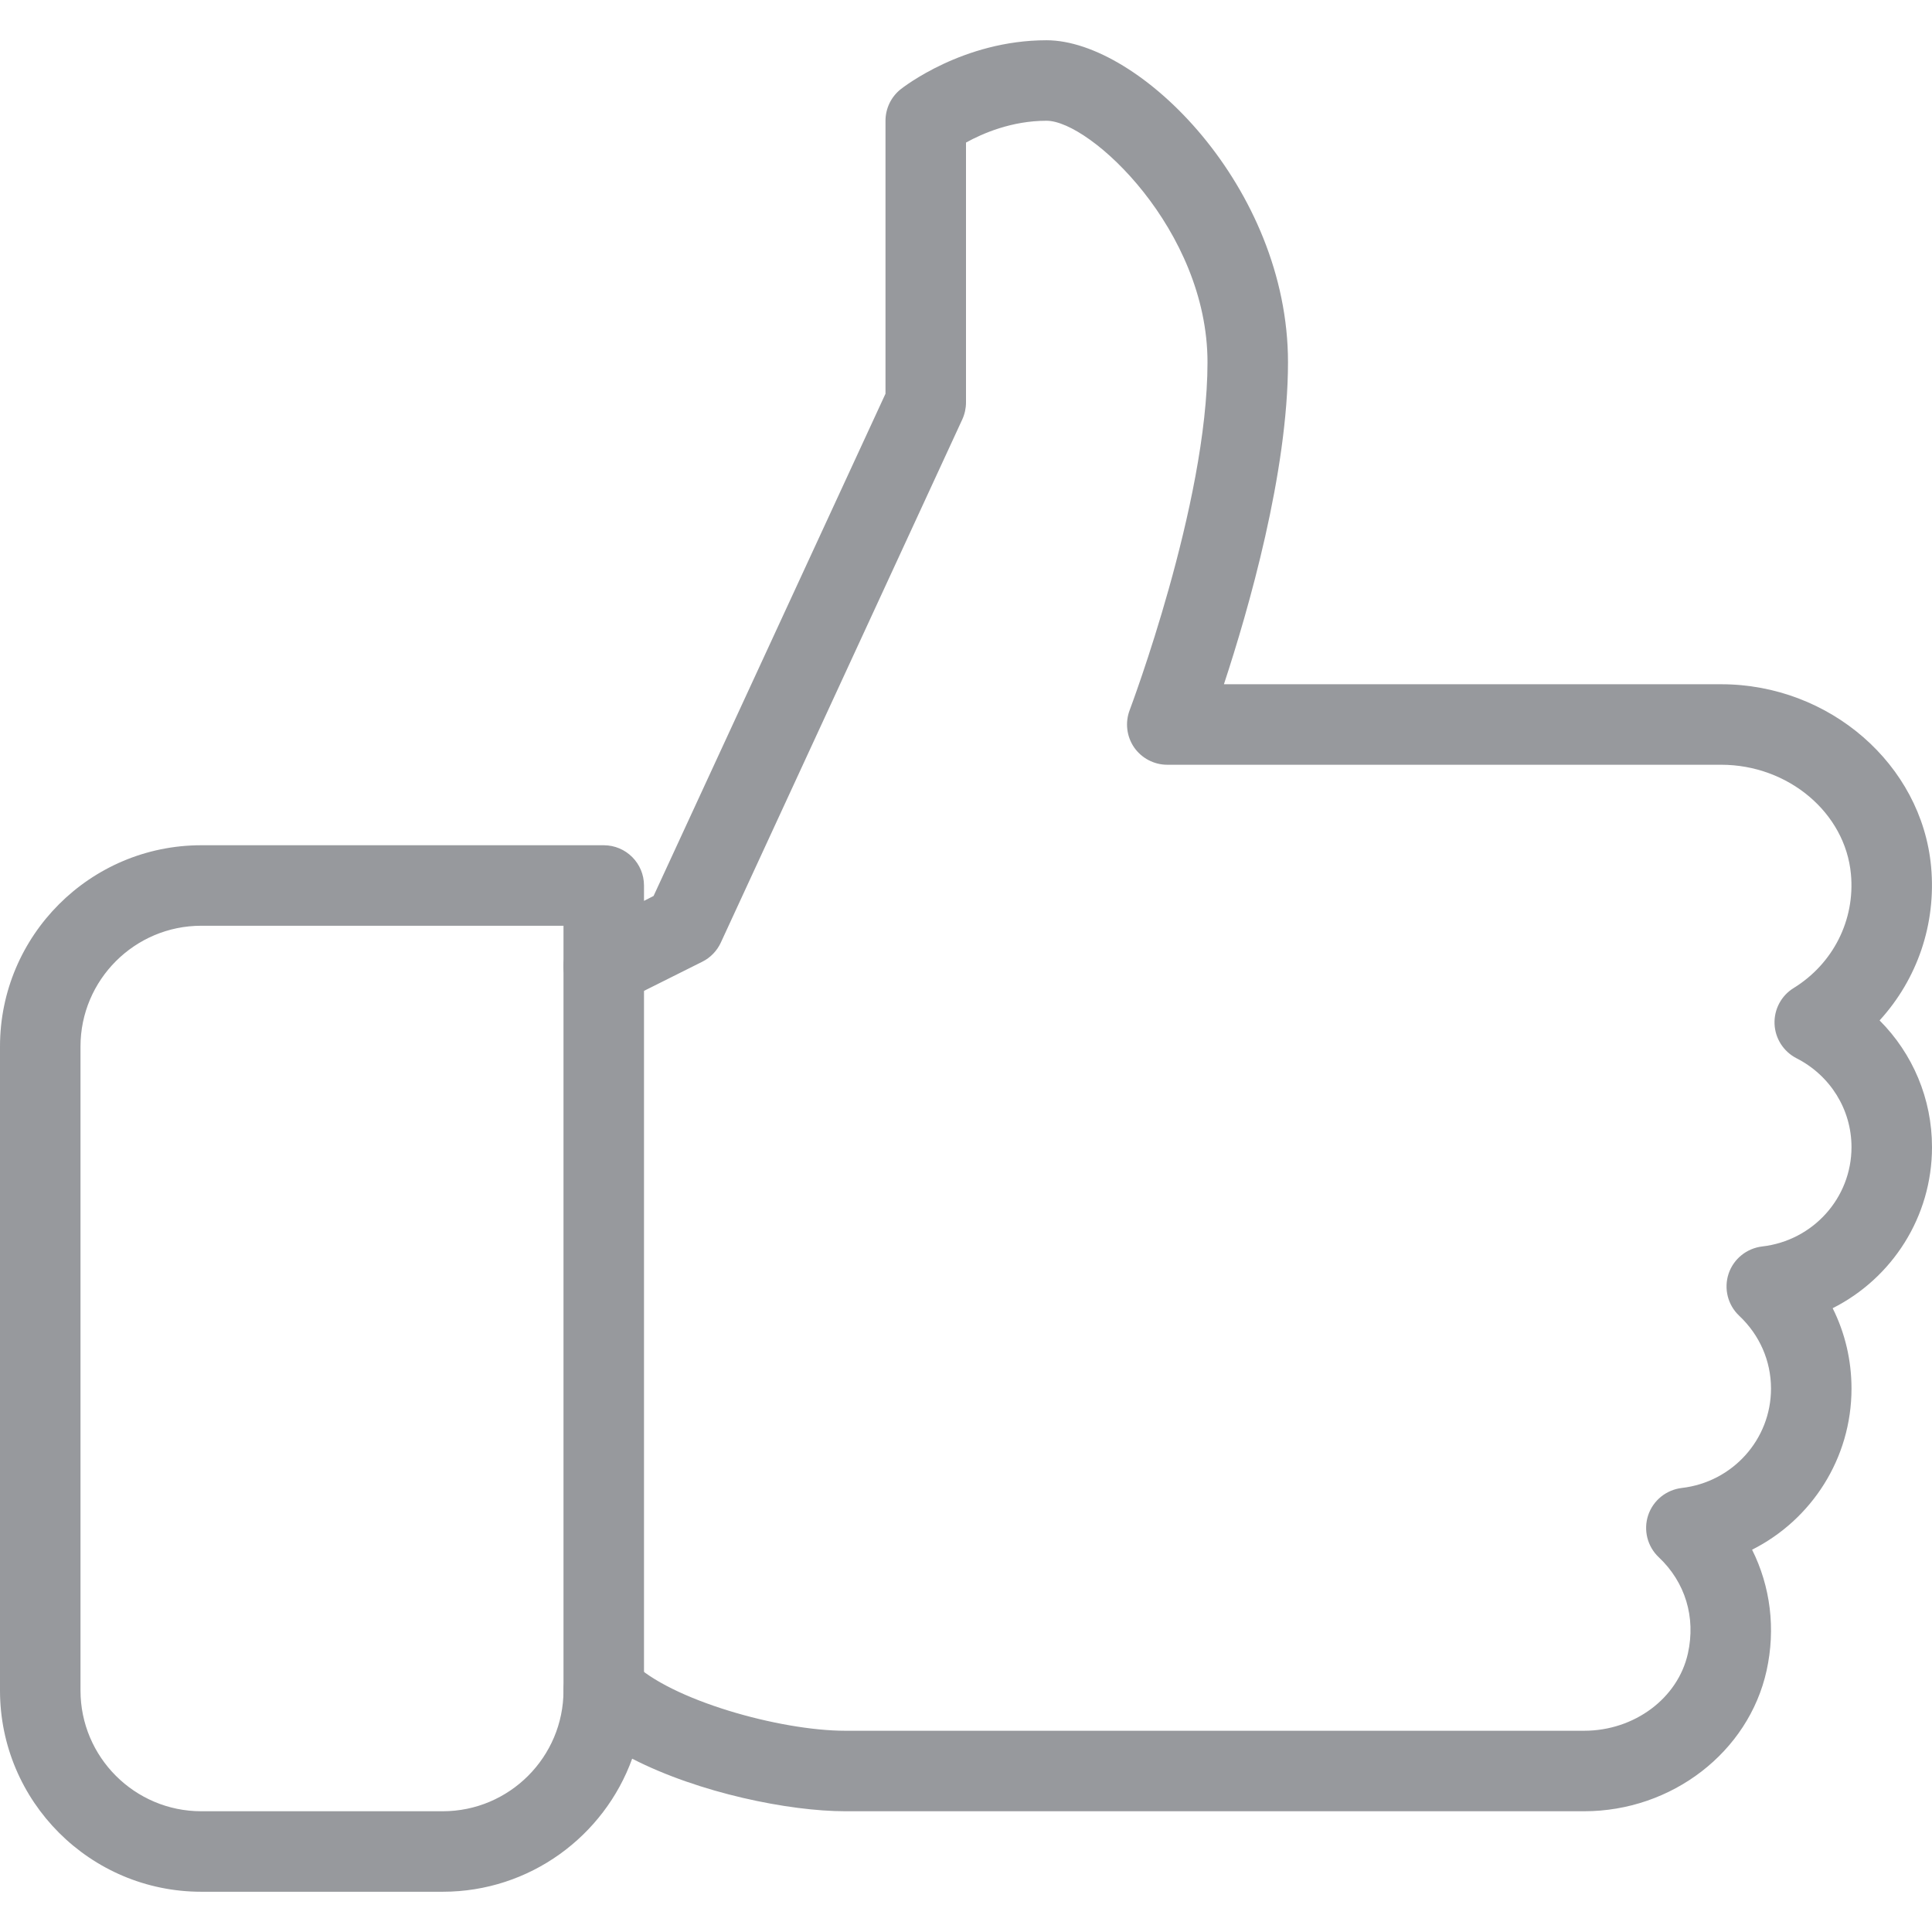
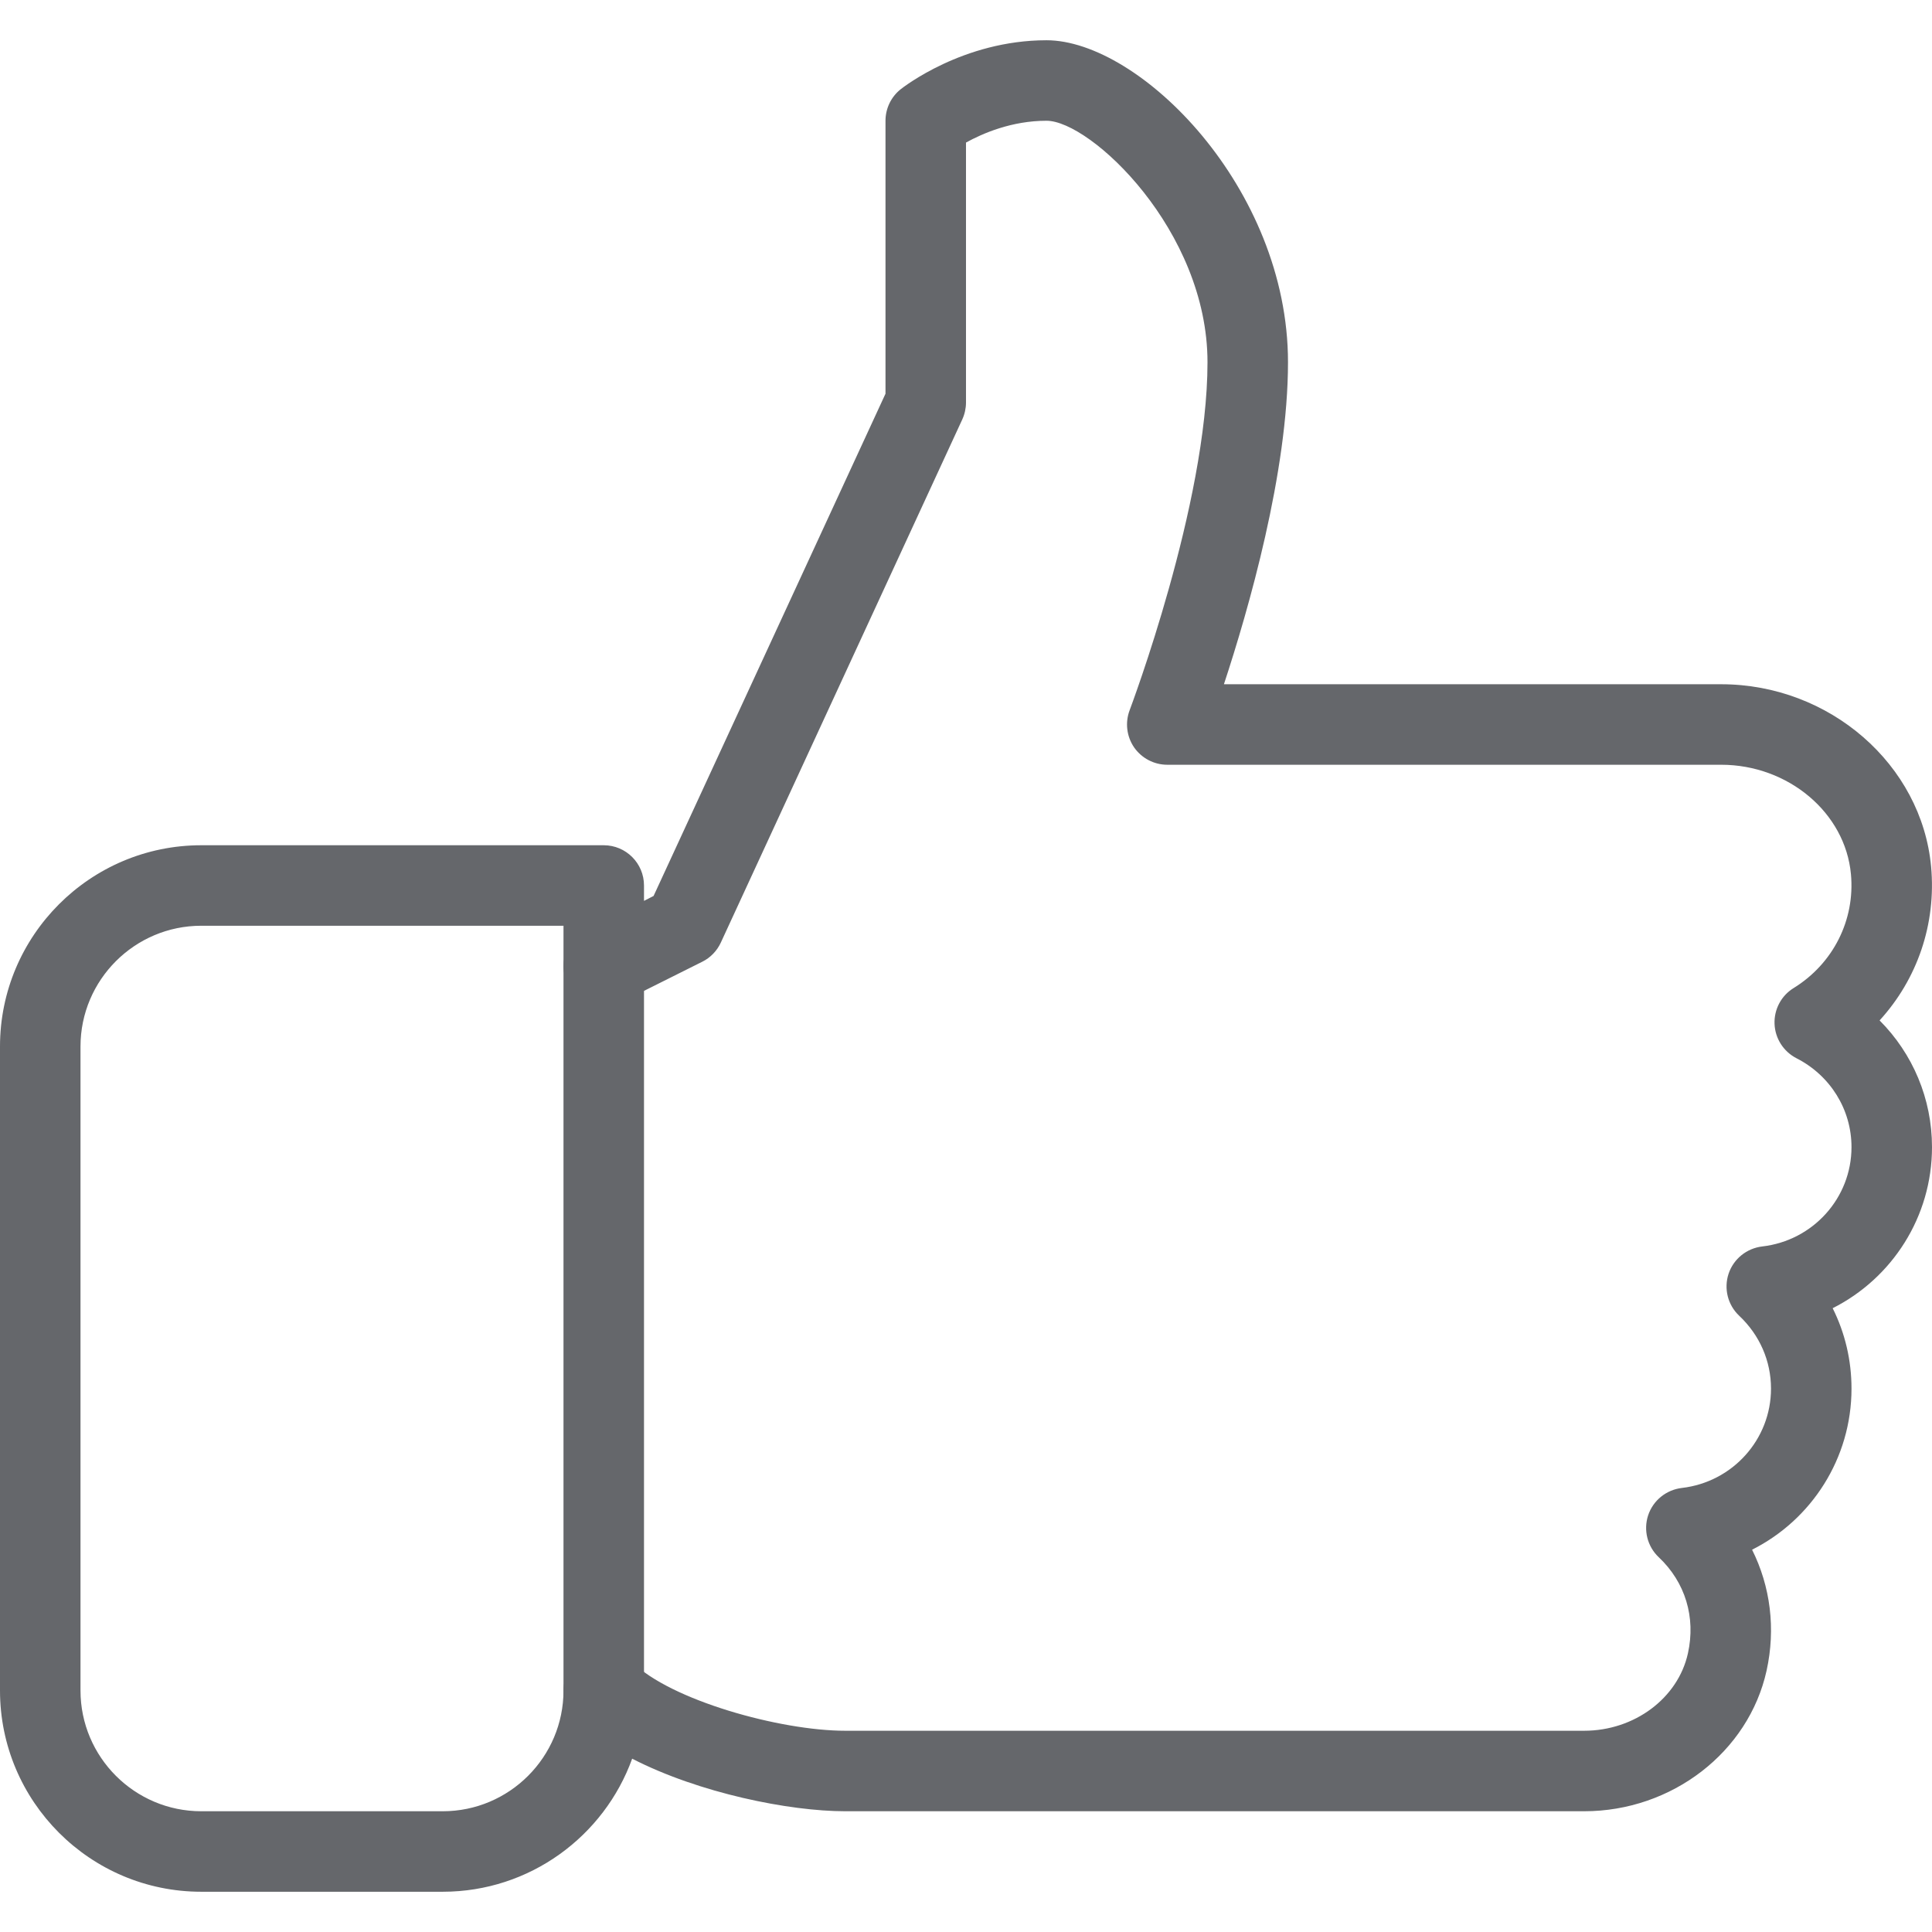
- <svg xmlns="http://www.w3.org/2000/svg" version="1.1" id="Capa_1" x="0px" y="0px" viewBox="0 0 512 512" style="enable-background:new 0 0 512 512;" xml:space="preserve" fill="#97999D">
+ <svg xmlns="http://www.w3.org/2000/svg" version="1.1" id="Capa_1" x="0px" y="0px" viewBox="0 0 512 512" style="enable-background:new 0 0 512 512;" xml:space="preserve" fill="#65676B">
  <g>
    <g>
      <path d="M512,304c0-12.821-5.099-24.768-13.888-33.579c9.963-10.901,15.04-25.515,13.653-40.725    c-2.496-27.115-26.923-48.363-55.637-48.363H324.352c6.528-19.819,16.981-56.149,16.981-85.333c0-46.272-39.317-85.333-64-85.333    c-22.144,0-37.995,12.48-38.656,12.992c-2.539,2.027-4.011,5.099-4.011,8.341v72.341L173.205,237.44l-2.539,1.301v-4.075    c0-5.888-4.779-10.667-10.667-10.667H53.333C23.915,224,0,247.915,0,277.333V448c0,29.419,23.915,53.333,53.333,53.333h64    c23.061,0,42.773-14.72,50.197-35.264C185.28,475.2,209.173,480,224,480h195.819c23.232,0,43.563-15.659,48.341-37.248    c2.453-11.136,1.024-22.336-3.84-32.064c15.744-7.915,26.347-24.192,26.347-42.688c0-7.552-1.728-14.784-4.992-21.312    C501.419,338.752,512,322.496,512,304z M467.008,330.325c-4.117,0.491-7.595,3.285-8.917,7.232    c-1.301,3.947-0.213,8.277,2.816,11.136c5.419,5.099,8.427,11.968,8.427,19.307c0,13.461-10.176,24.768-23.637,26.325    c-4.117,0.491-7.595,3.285-8.917,7.232c-1.301,3.947-0.213,8.277,2.816,11.136c7.019,6.613,9.835,15.893,7.723,25.451    c-2.624,11.904-14.187,20.523-27.499,20.523H224c-17.323,0-46.379-8.128-56.448-18.219c-3.051-3.029-7.659-3.925-11.627-2.304    c-3.989,1.643-6.592,5.547-6.592,9.856c0,17.643-14.357,32-32,32h-64c-17.643,0-32-14.357-32-32V277.333c0-17.643,14.357-32,32-32    h96V256c0,3.691,1.92,7.125,5.077,9.088c3.115,1.877,7.04,2.069,10.368,0.448l21.333-10.667c2.155-1.067,3.883-2.859,4.907-5.056    l64-138.667c0.64-1.408,0.981-2.944,0.981-4.48V37.781C260.437,35.328,268.139,32,277.333,32C289.024,32,320,61.056,320,96    c0,37.547-20.437,91.669-20.629,92.203c-1.237,3.264-0.811,6.955,1.173,9.856c2.005,2.88,5.291,4.608,8.789,4.608h146.795    c17.792,0,32.896,12.736,34.389,28.992c1.131,12.16-4.715,23.723-15.189,30.187c-3.264,2.005-5.205,5.632-5.056,9.493    s2.368,7.317,5.781,9.088c9.024,4.587,14.613,13.632,14.613,23.573C490.667,317.461,480.491,328.768,467.008,330.325z" />
    </g>
  </g>
  <g>
    <g>
      <path d="M160,245.333c-5.888,0-10.667,4.779-10.667,10.667v192c0,5.888,4.779,10.667,10.667,10.667s10.667-4.779,10.667-10.667    V256C170.667,250.112,165.888,245.333,160,245.333z" />
    </g>
  </g>
  <g>
</g>
  <g>
</g>
  <g>
</g>
  <g>
</g>
  <g>
</g>
  <g>
</g>
  <g>
</g>
  <g>
</g>
  <g>
</g>
  <g>
</g>
  <g>
</g>
  <g>
</g>
  <g>
</g>
  <g>
</g>
  <g>
</g>
</svg>
